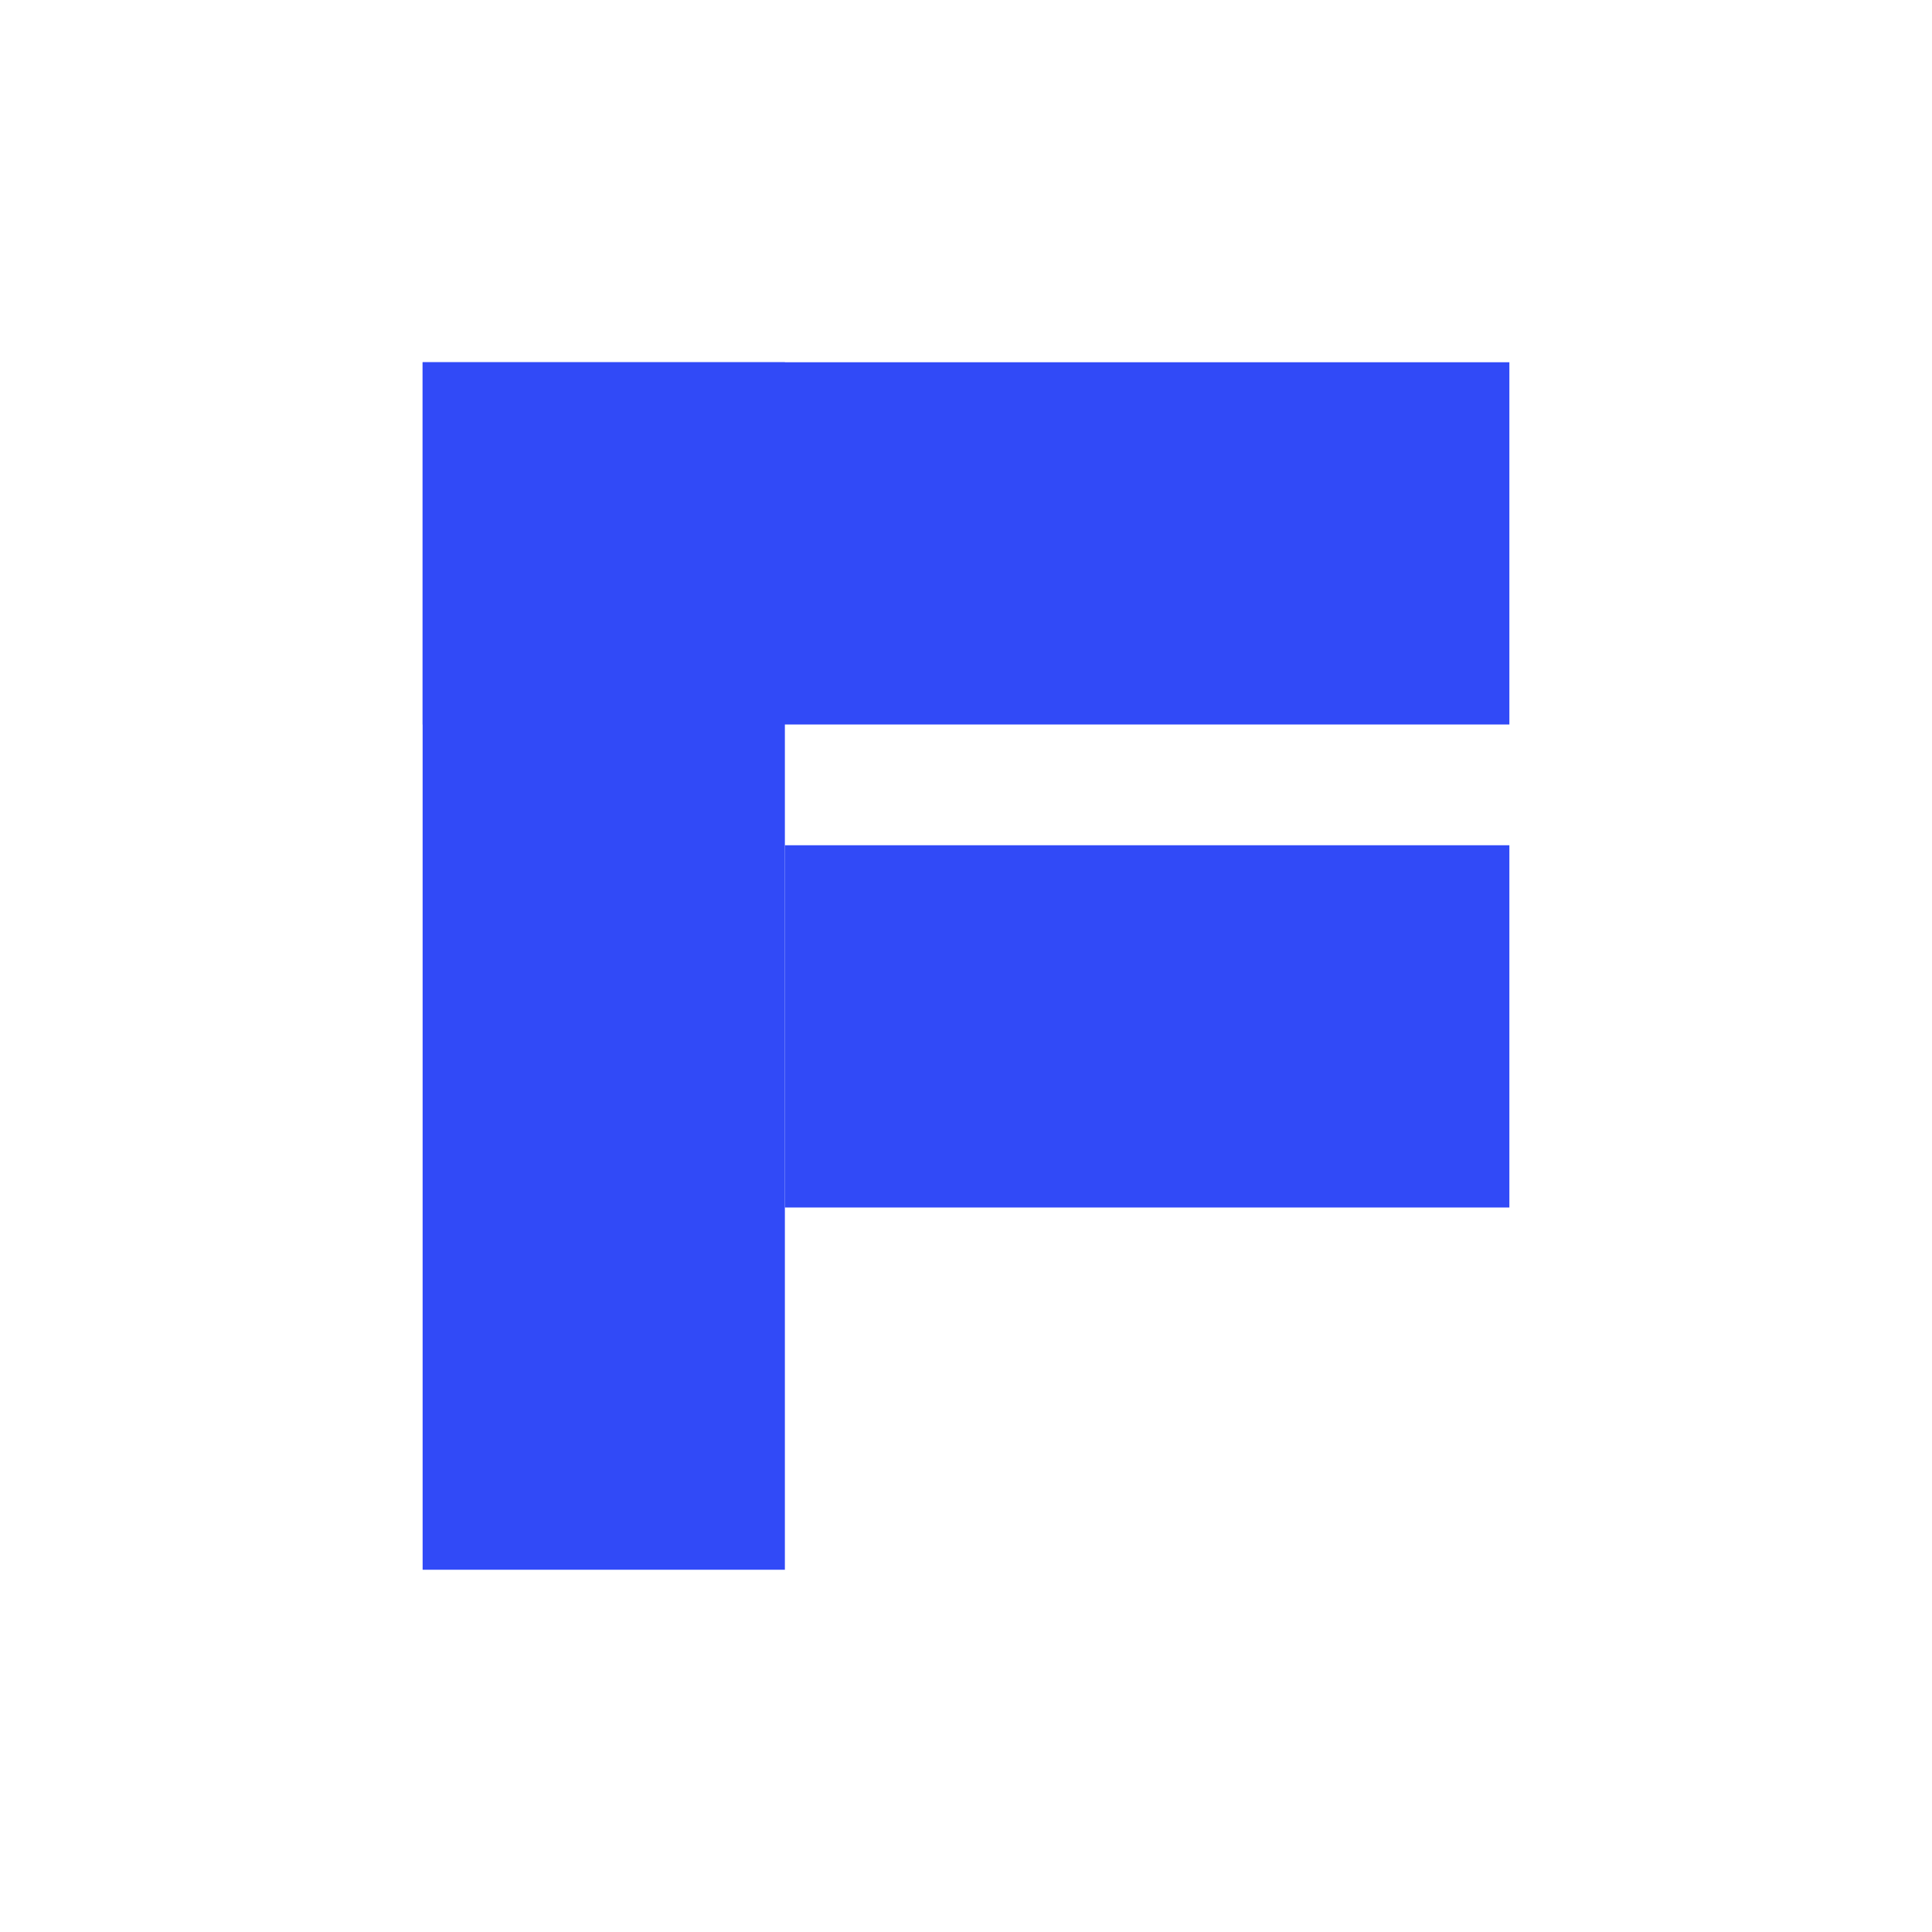
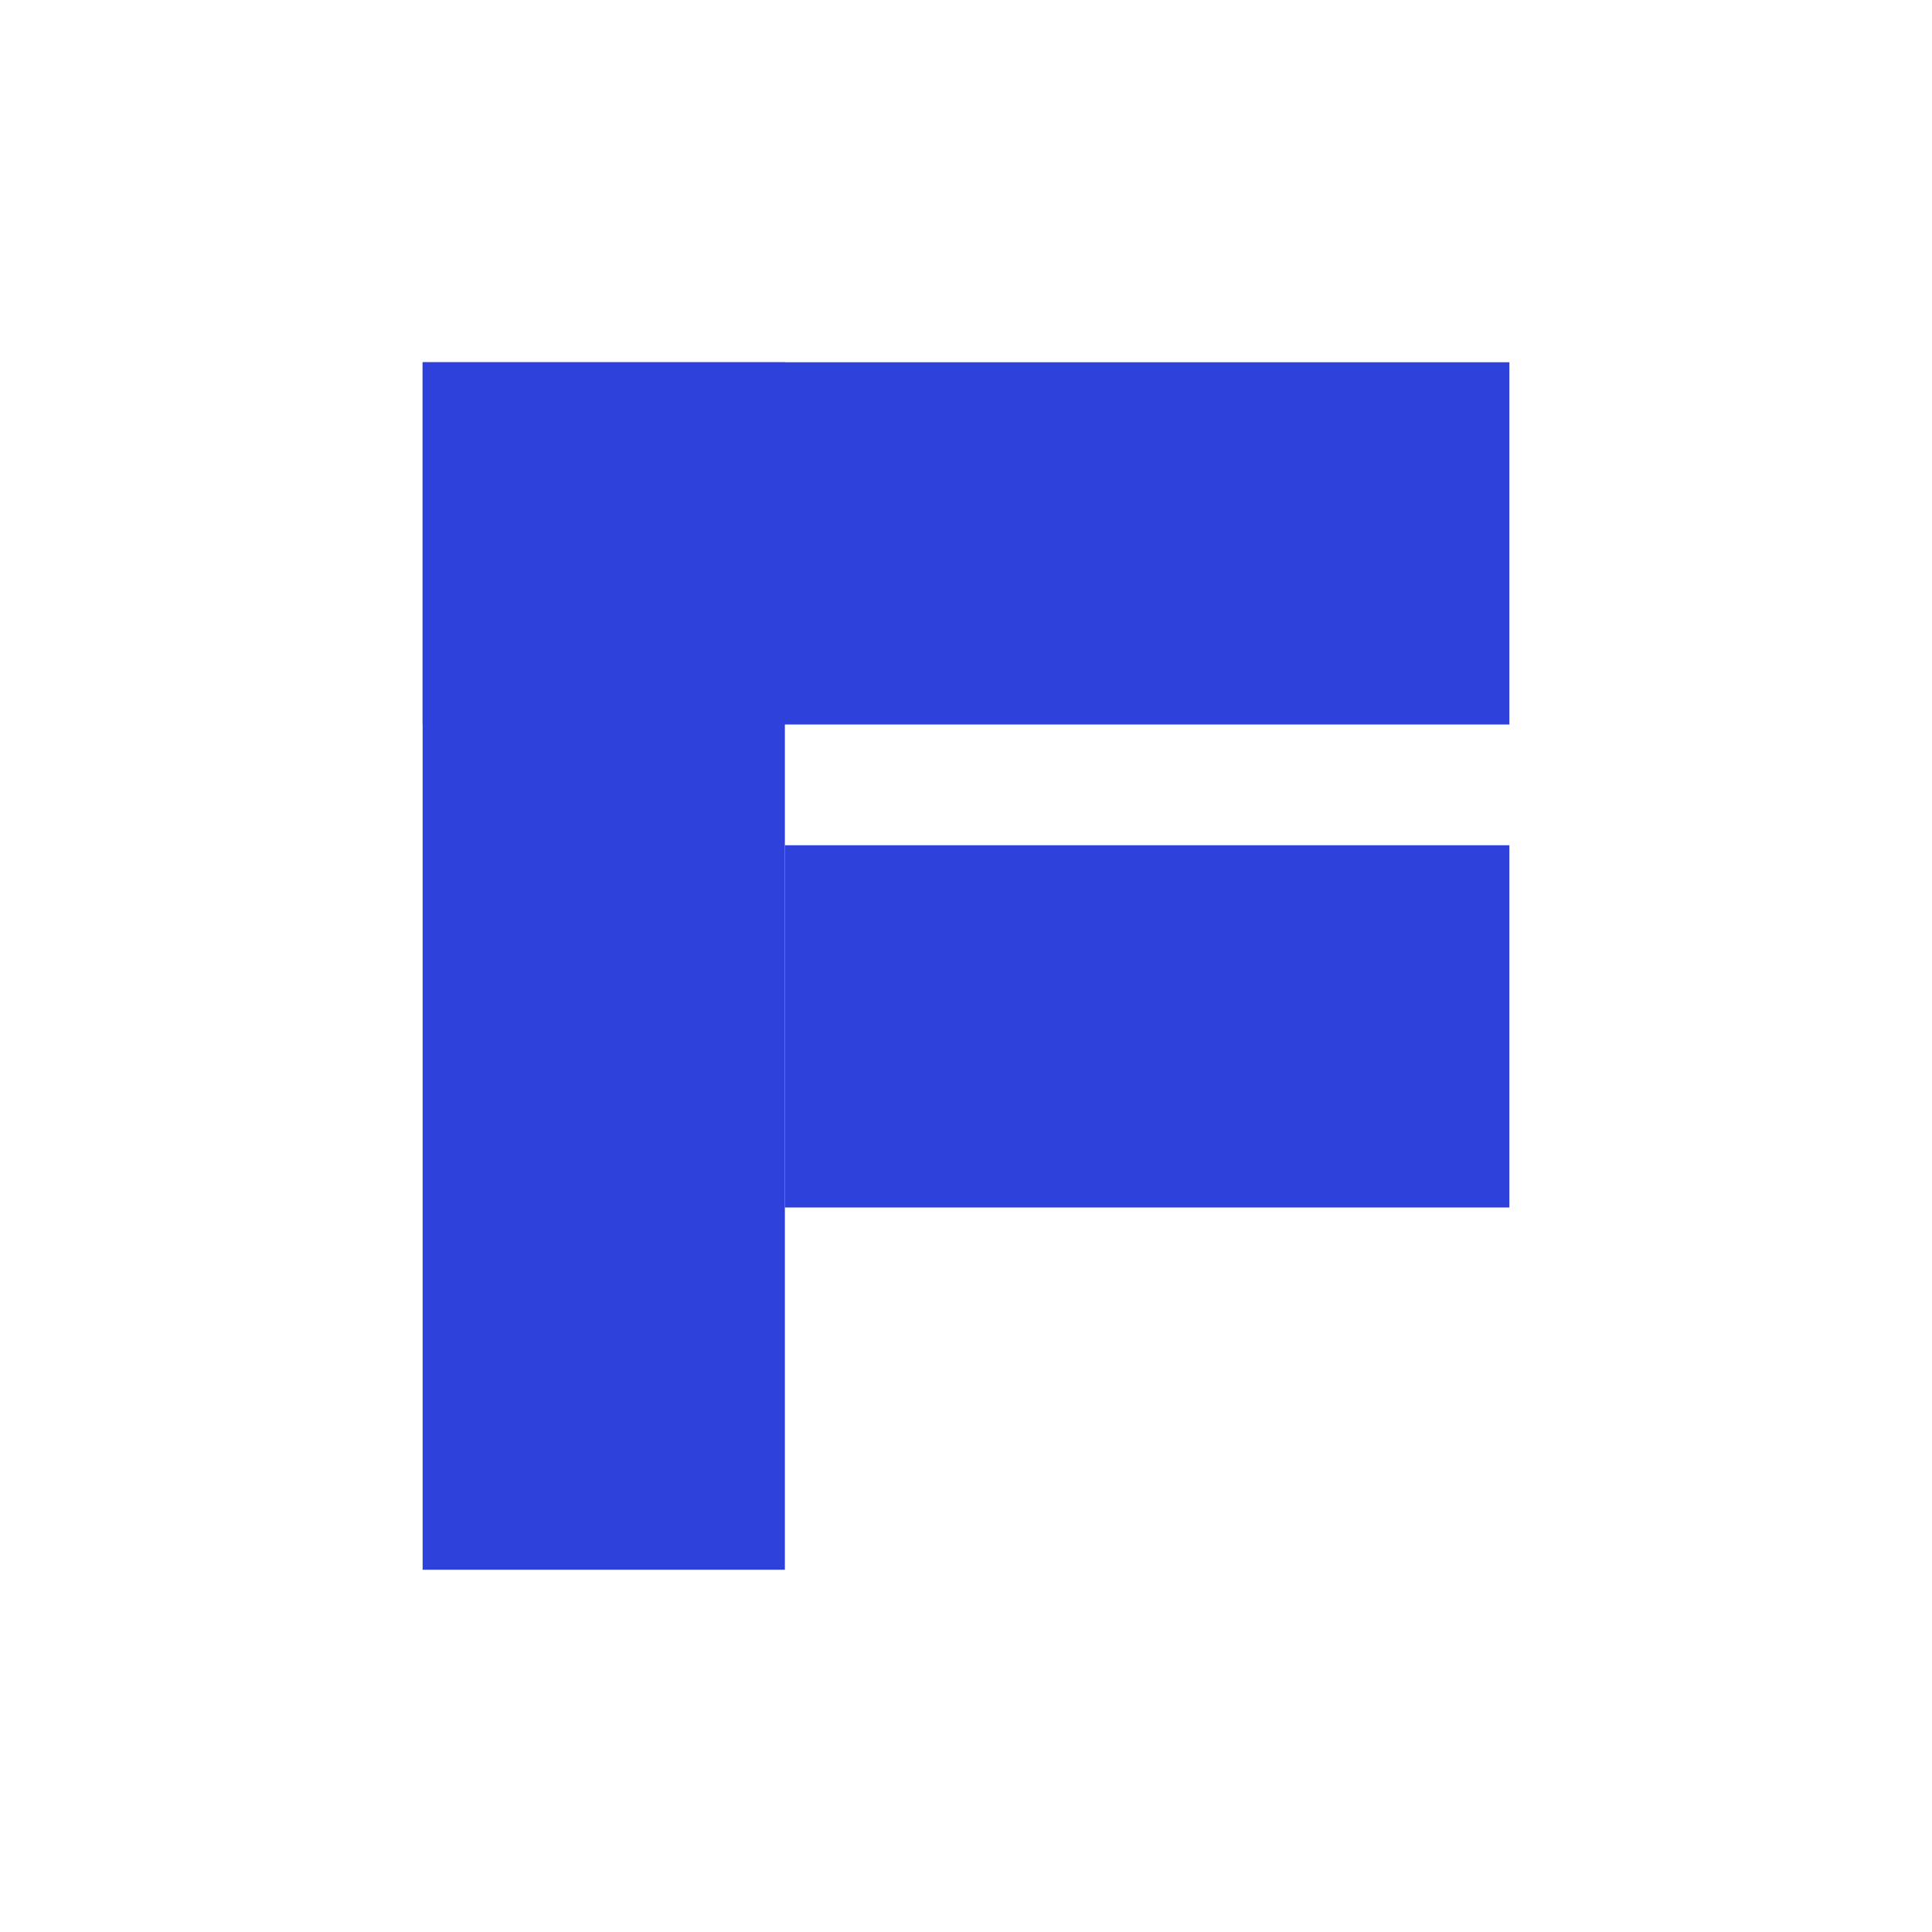
<svg xmlns="http://www.w3.org/2000/svg" width="1024" height="1024" viewBox="0 0 1024 1024" fill="none">
-   <rect x="224" y="192" width="576" height="192" fill="#314AF7" />
-   <rect x="224" y="192" width="192" height="640" fill="#314AF7" />
-   <rect x="416" y="448" width="384" height="192" fill="#314AF7" />
+   <rect x="224" y="192" width="576" height="192" fill="#2F41DB" />
+   <rect x="224" y="192" width="192" height="640" fill="#2F41DB" />
+   <rect x="416" y="448" width="384" height="192" fill="#2F41DB" />
</svg>
